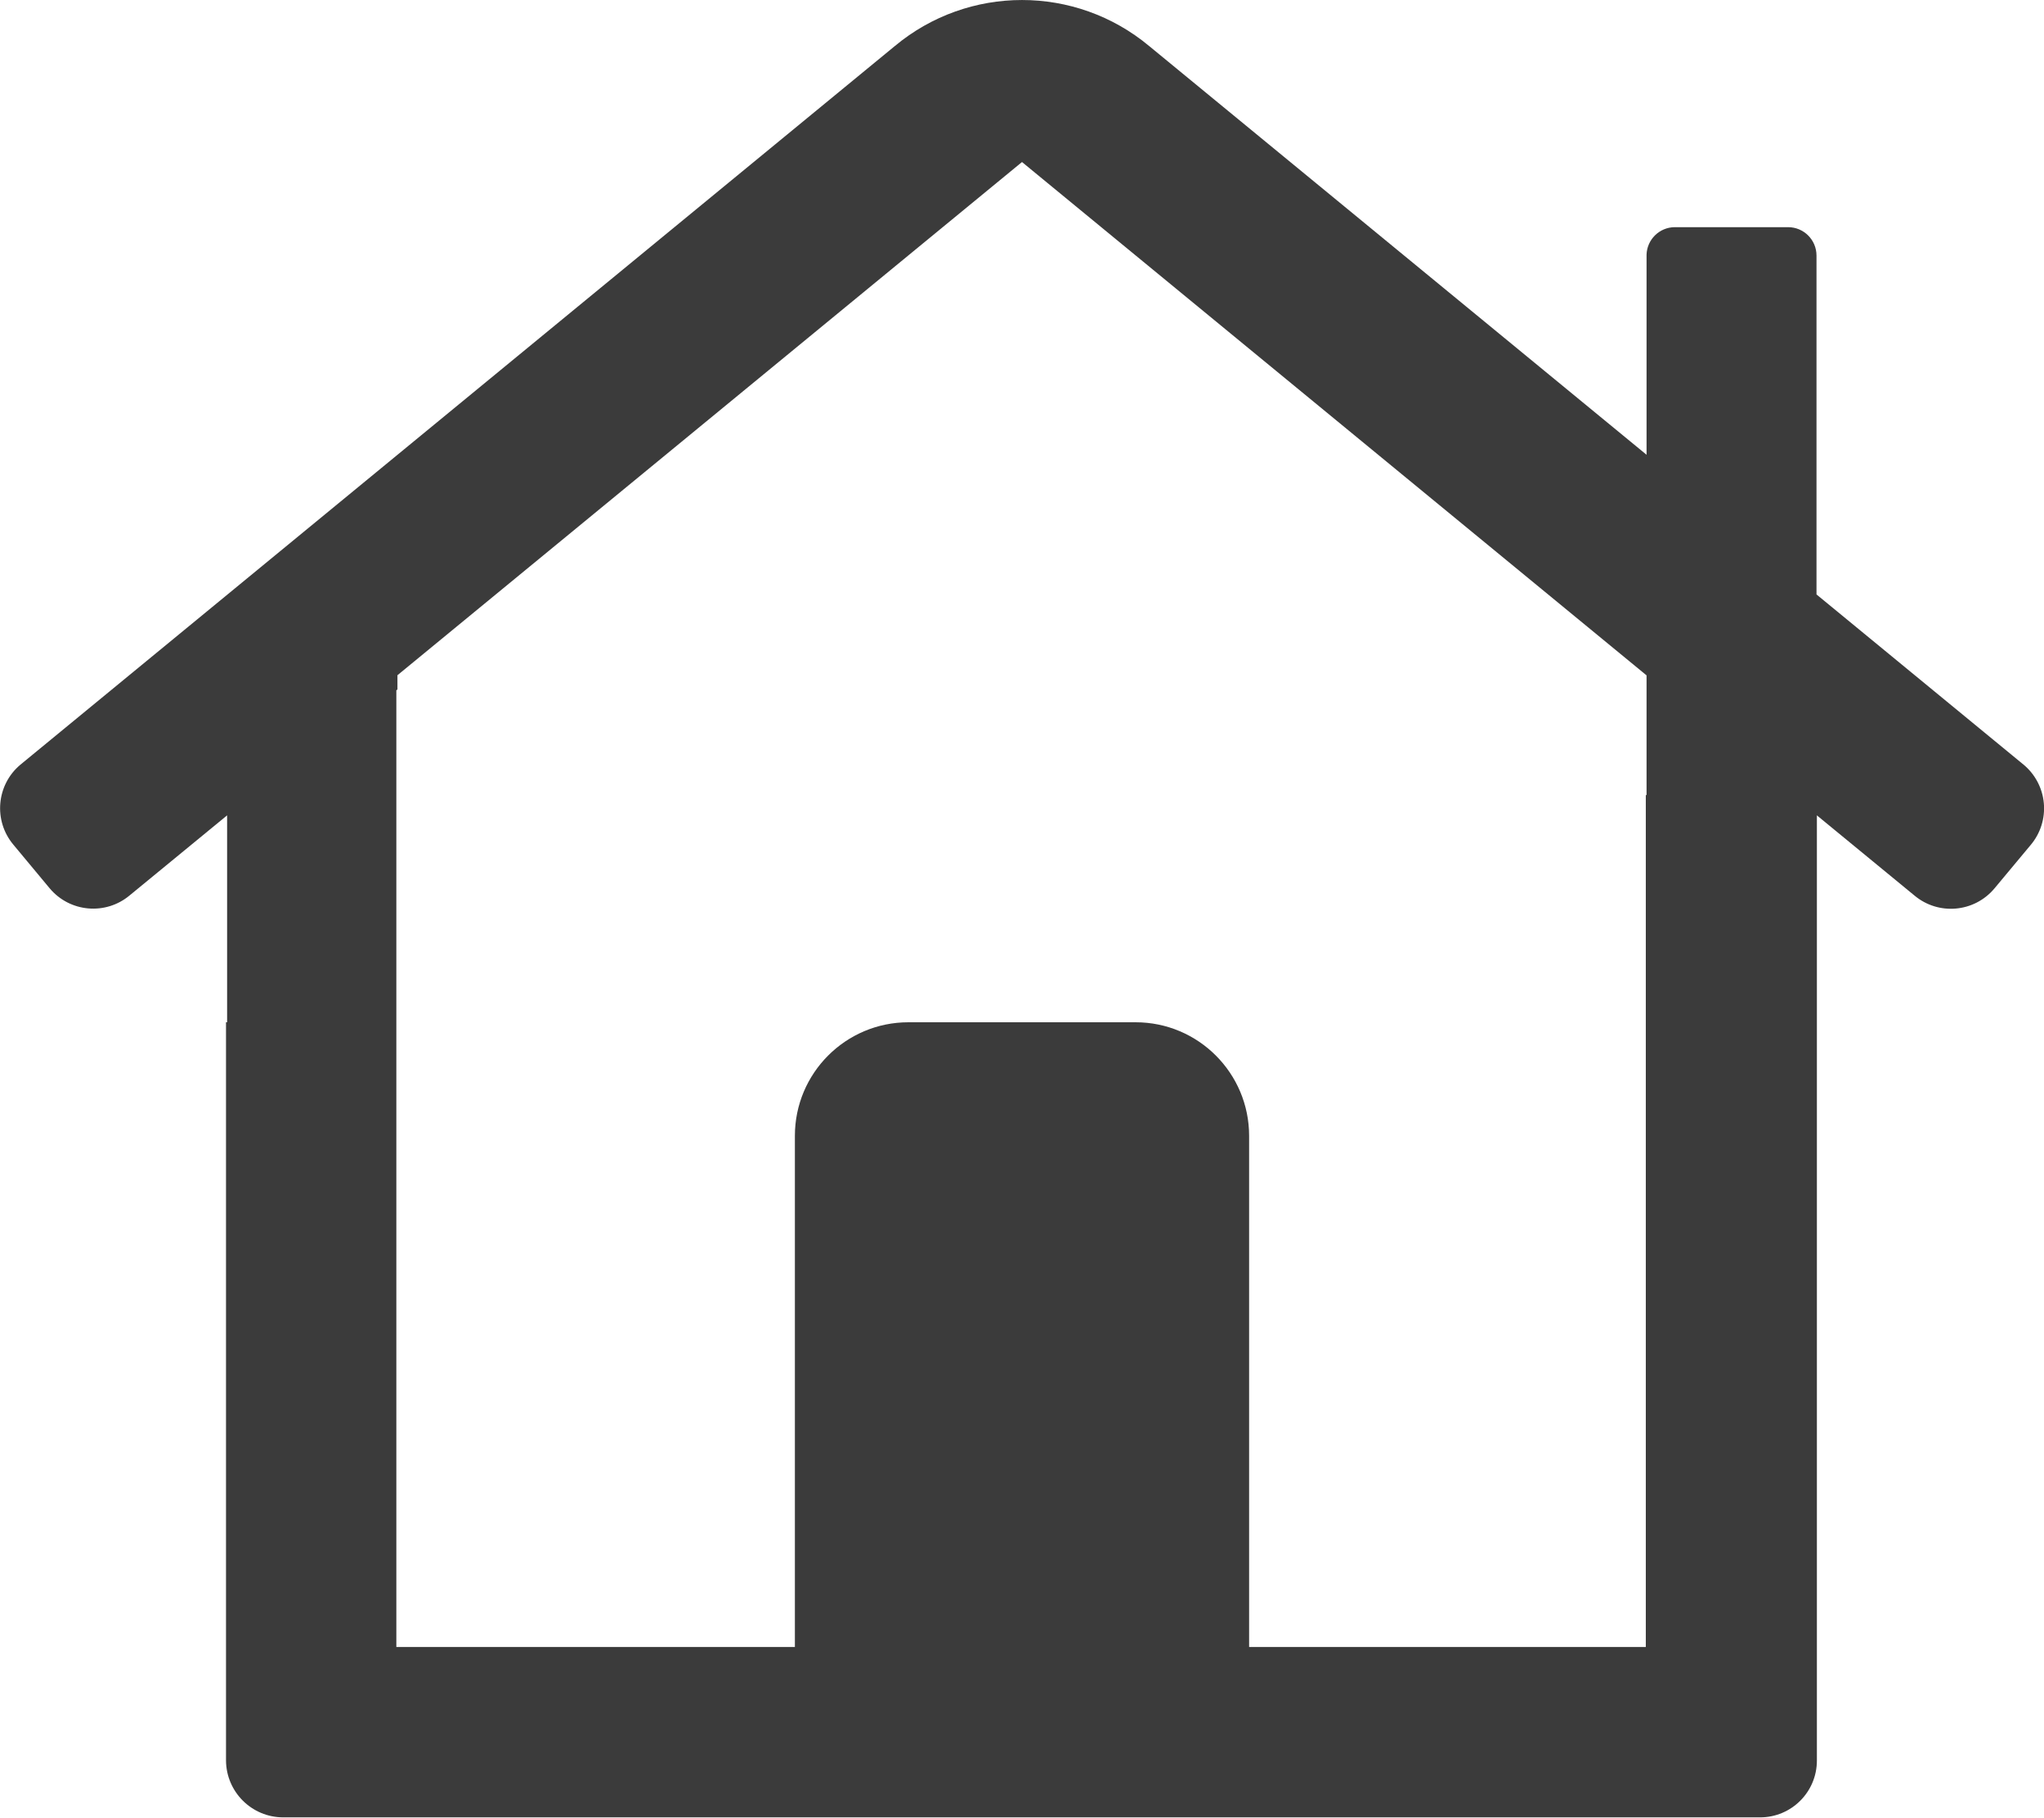
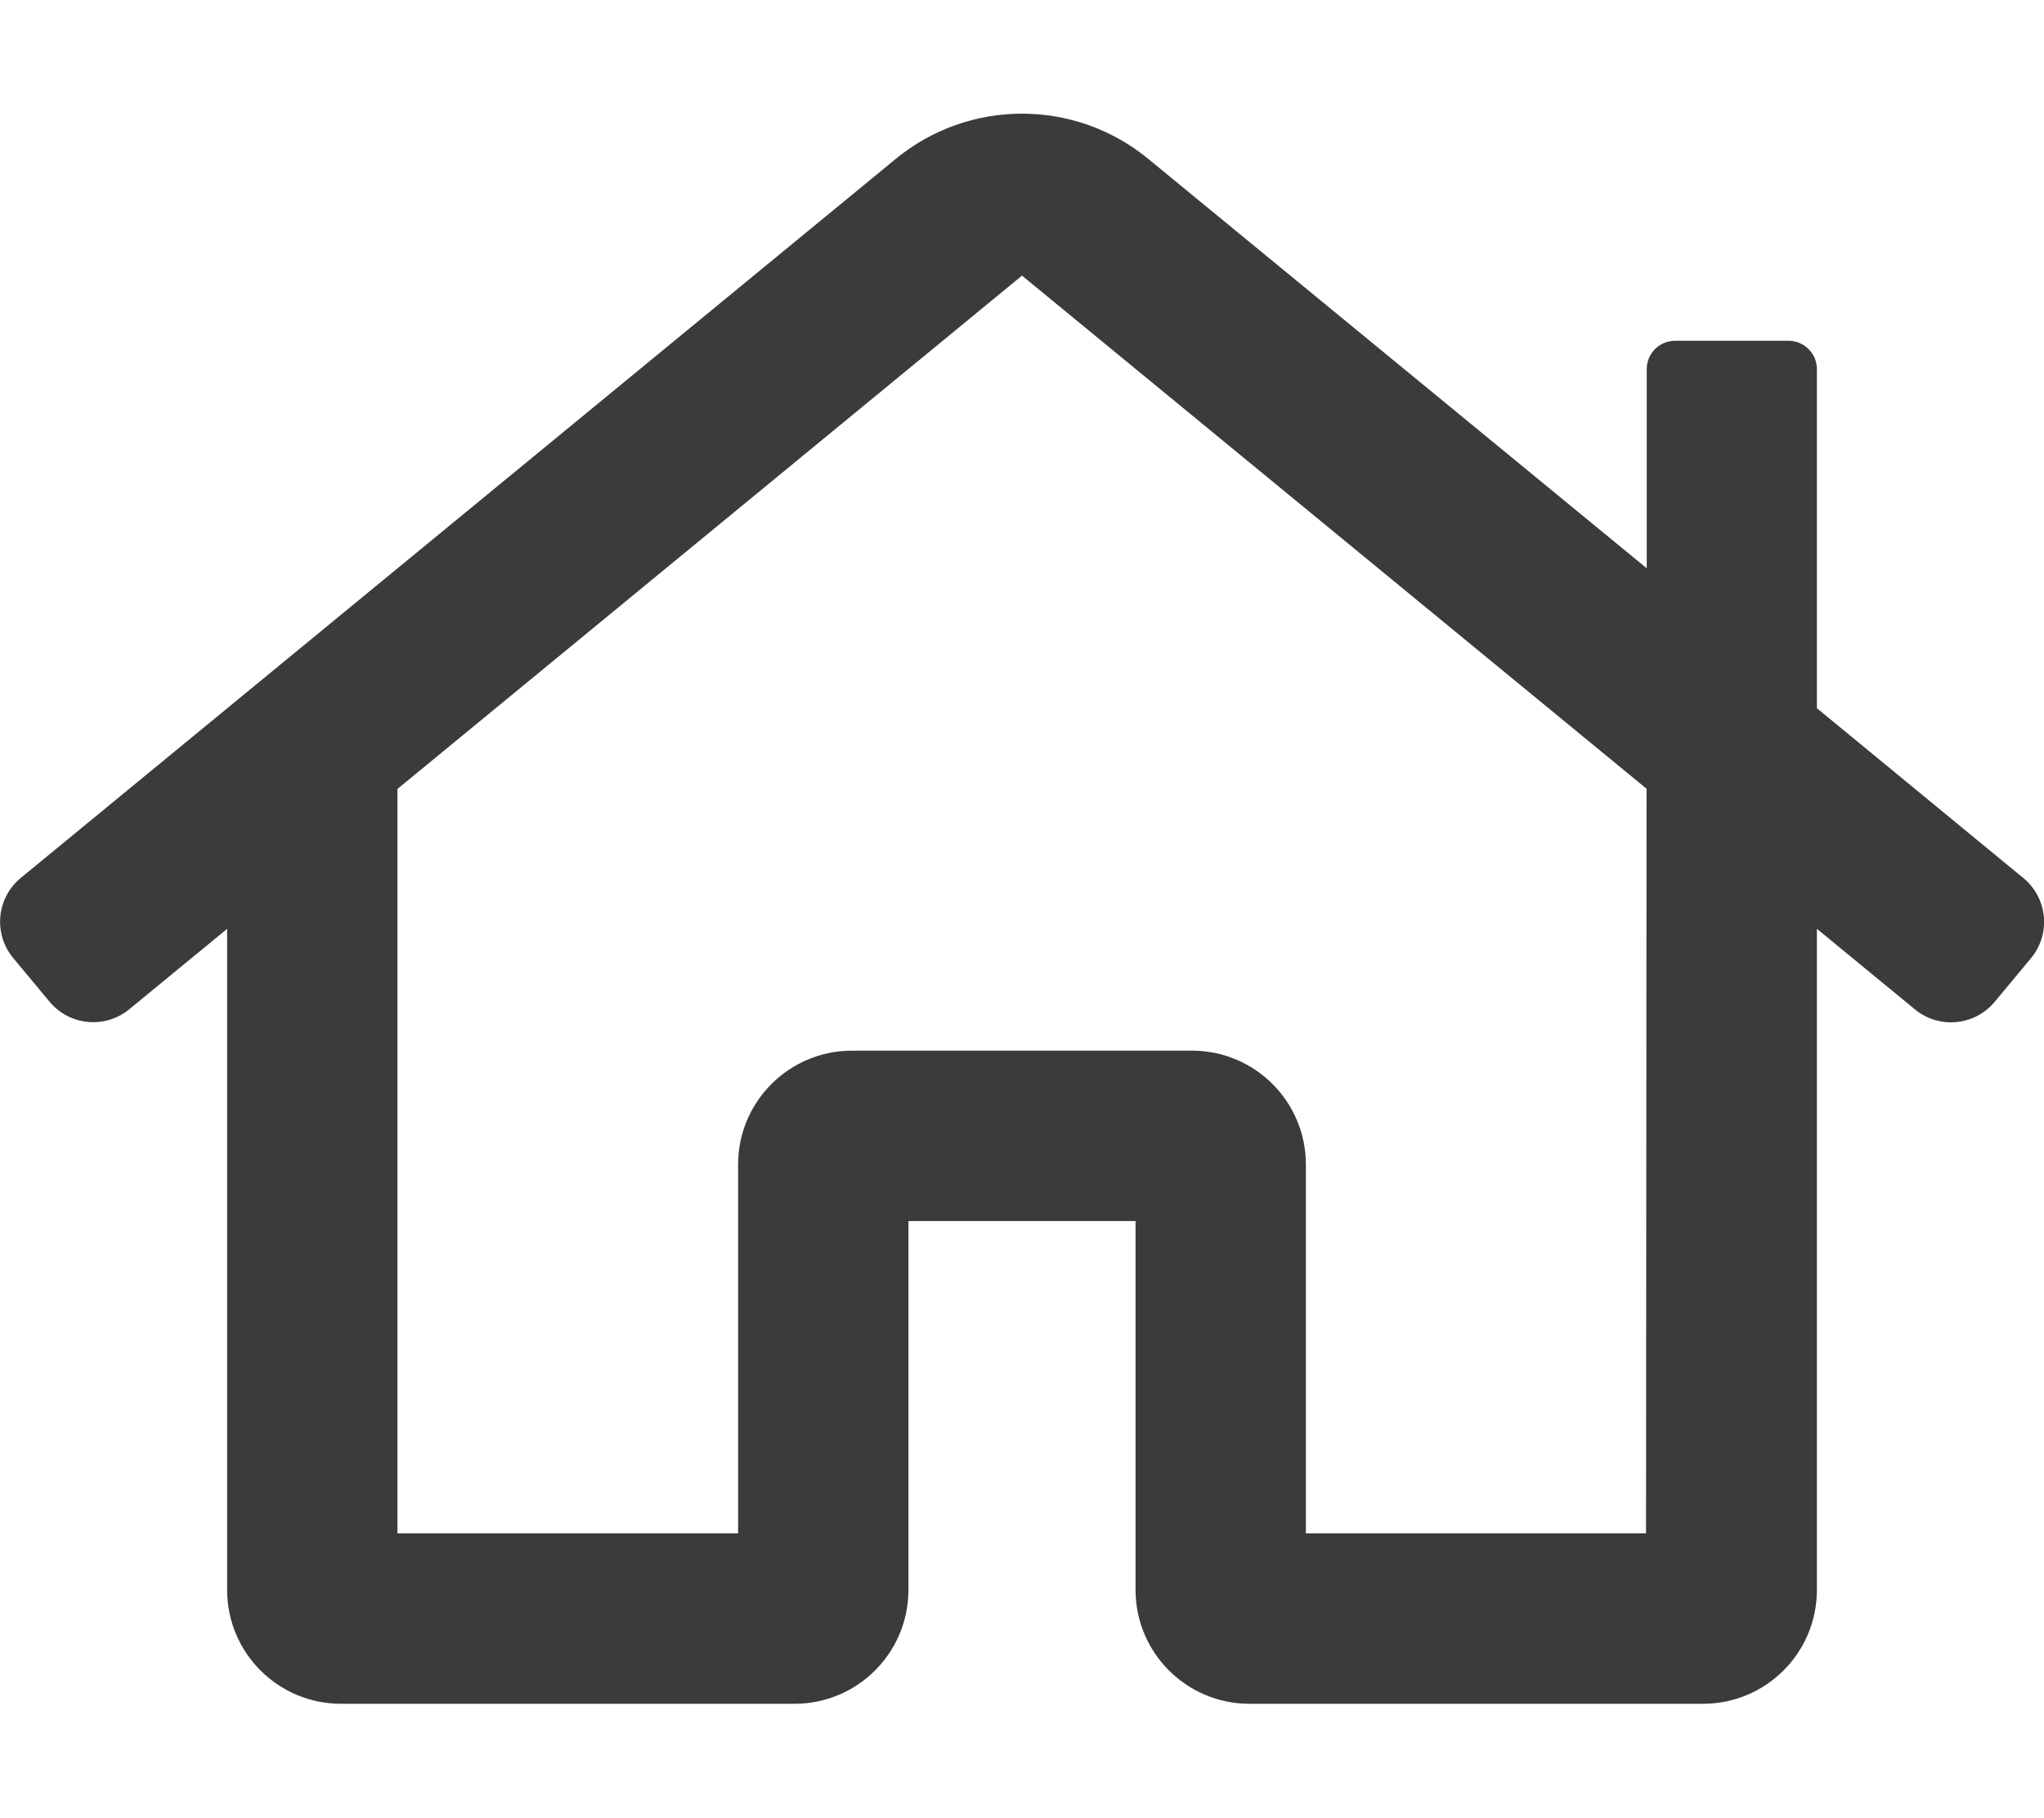
- <svg xmlns="http://www.w3.org/2000/svg" aria-hidden="true" focusable="false" data-prefix="far" data-icon="home-lg" class="svg-inline--fa fa-home-lg fa-w-18" role="img" viewBox="0 0 576 512">
-   <path fill="#3b3b3b" d="M570.24 215.42l-58.35-47.95V72a8 8 0 0 0-8-8h-32a8 8 0 0 0-7.89 7.71v56.41L323.87 13a56 56 0 0 0-71.74 0L5.76 215.42a16 16 0 0 0-2 22.54L14 250.26a16 16 0 0 0 22.53 2L64 229.71V288h-.31v208a16.13 16.13 0 0 0 16.1 16H496a16 16 0 0 0 16-16V229.71l27.5 22.59a16 16 0 0 0 22.53-2l10.26-12.3a16 16 0 0 0-2.05-22.58zM464 224h-.21v240H352V320a32 32 0 0 0-32-32h-64a32 32 0 0 0-32 32v144H111.69V194.48l.31-.25v-4L288 45.65l176 144.62z" />
+ <svg xmlns="http://www.w3.org/2000/svg" aria-hidden="true" focusable="false" data-prefix="far" data-icon="home" class="svg-inline--fa fa-home fa-w-18" role="img" viewBox="0 0 576 512">
+   <path fill="#3b3b3b" d="M570.24 247.41L512 199.52V104a8 8 0 0 0-8-8h-32a8 8 0 0 0-7.95 7.88v56.22L323.87 45a56.06 56.06 0 0 0-71.74 0L5.76 247.41a16 16 0 0 0-2 22.54L14 282.25a16 16 0 0 0 22.53 2L64 261.69V448a32.09 32.09 0 0 0 32 32h128a32.09 32.09 0 0 0 32-32V344h64v104a32.09 32.09 0 0 0 32 32h128a32.07 32.07 0 0 0 32-31.76V261.67l27.53 22.62a16 16 0 0 0 22.53-2L572.29 270a16 16 0 0 0-2.05-22.59zM463.85 432H368V328a32.09 32.09 0 0 0-32-32h-96a32.09 32.09 0 0 0-32 32v104h-96V222.27L288 77.65l176 144.56z" />
</svg>
